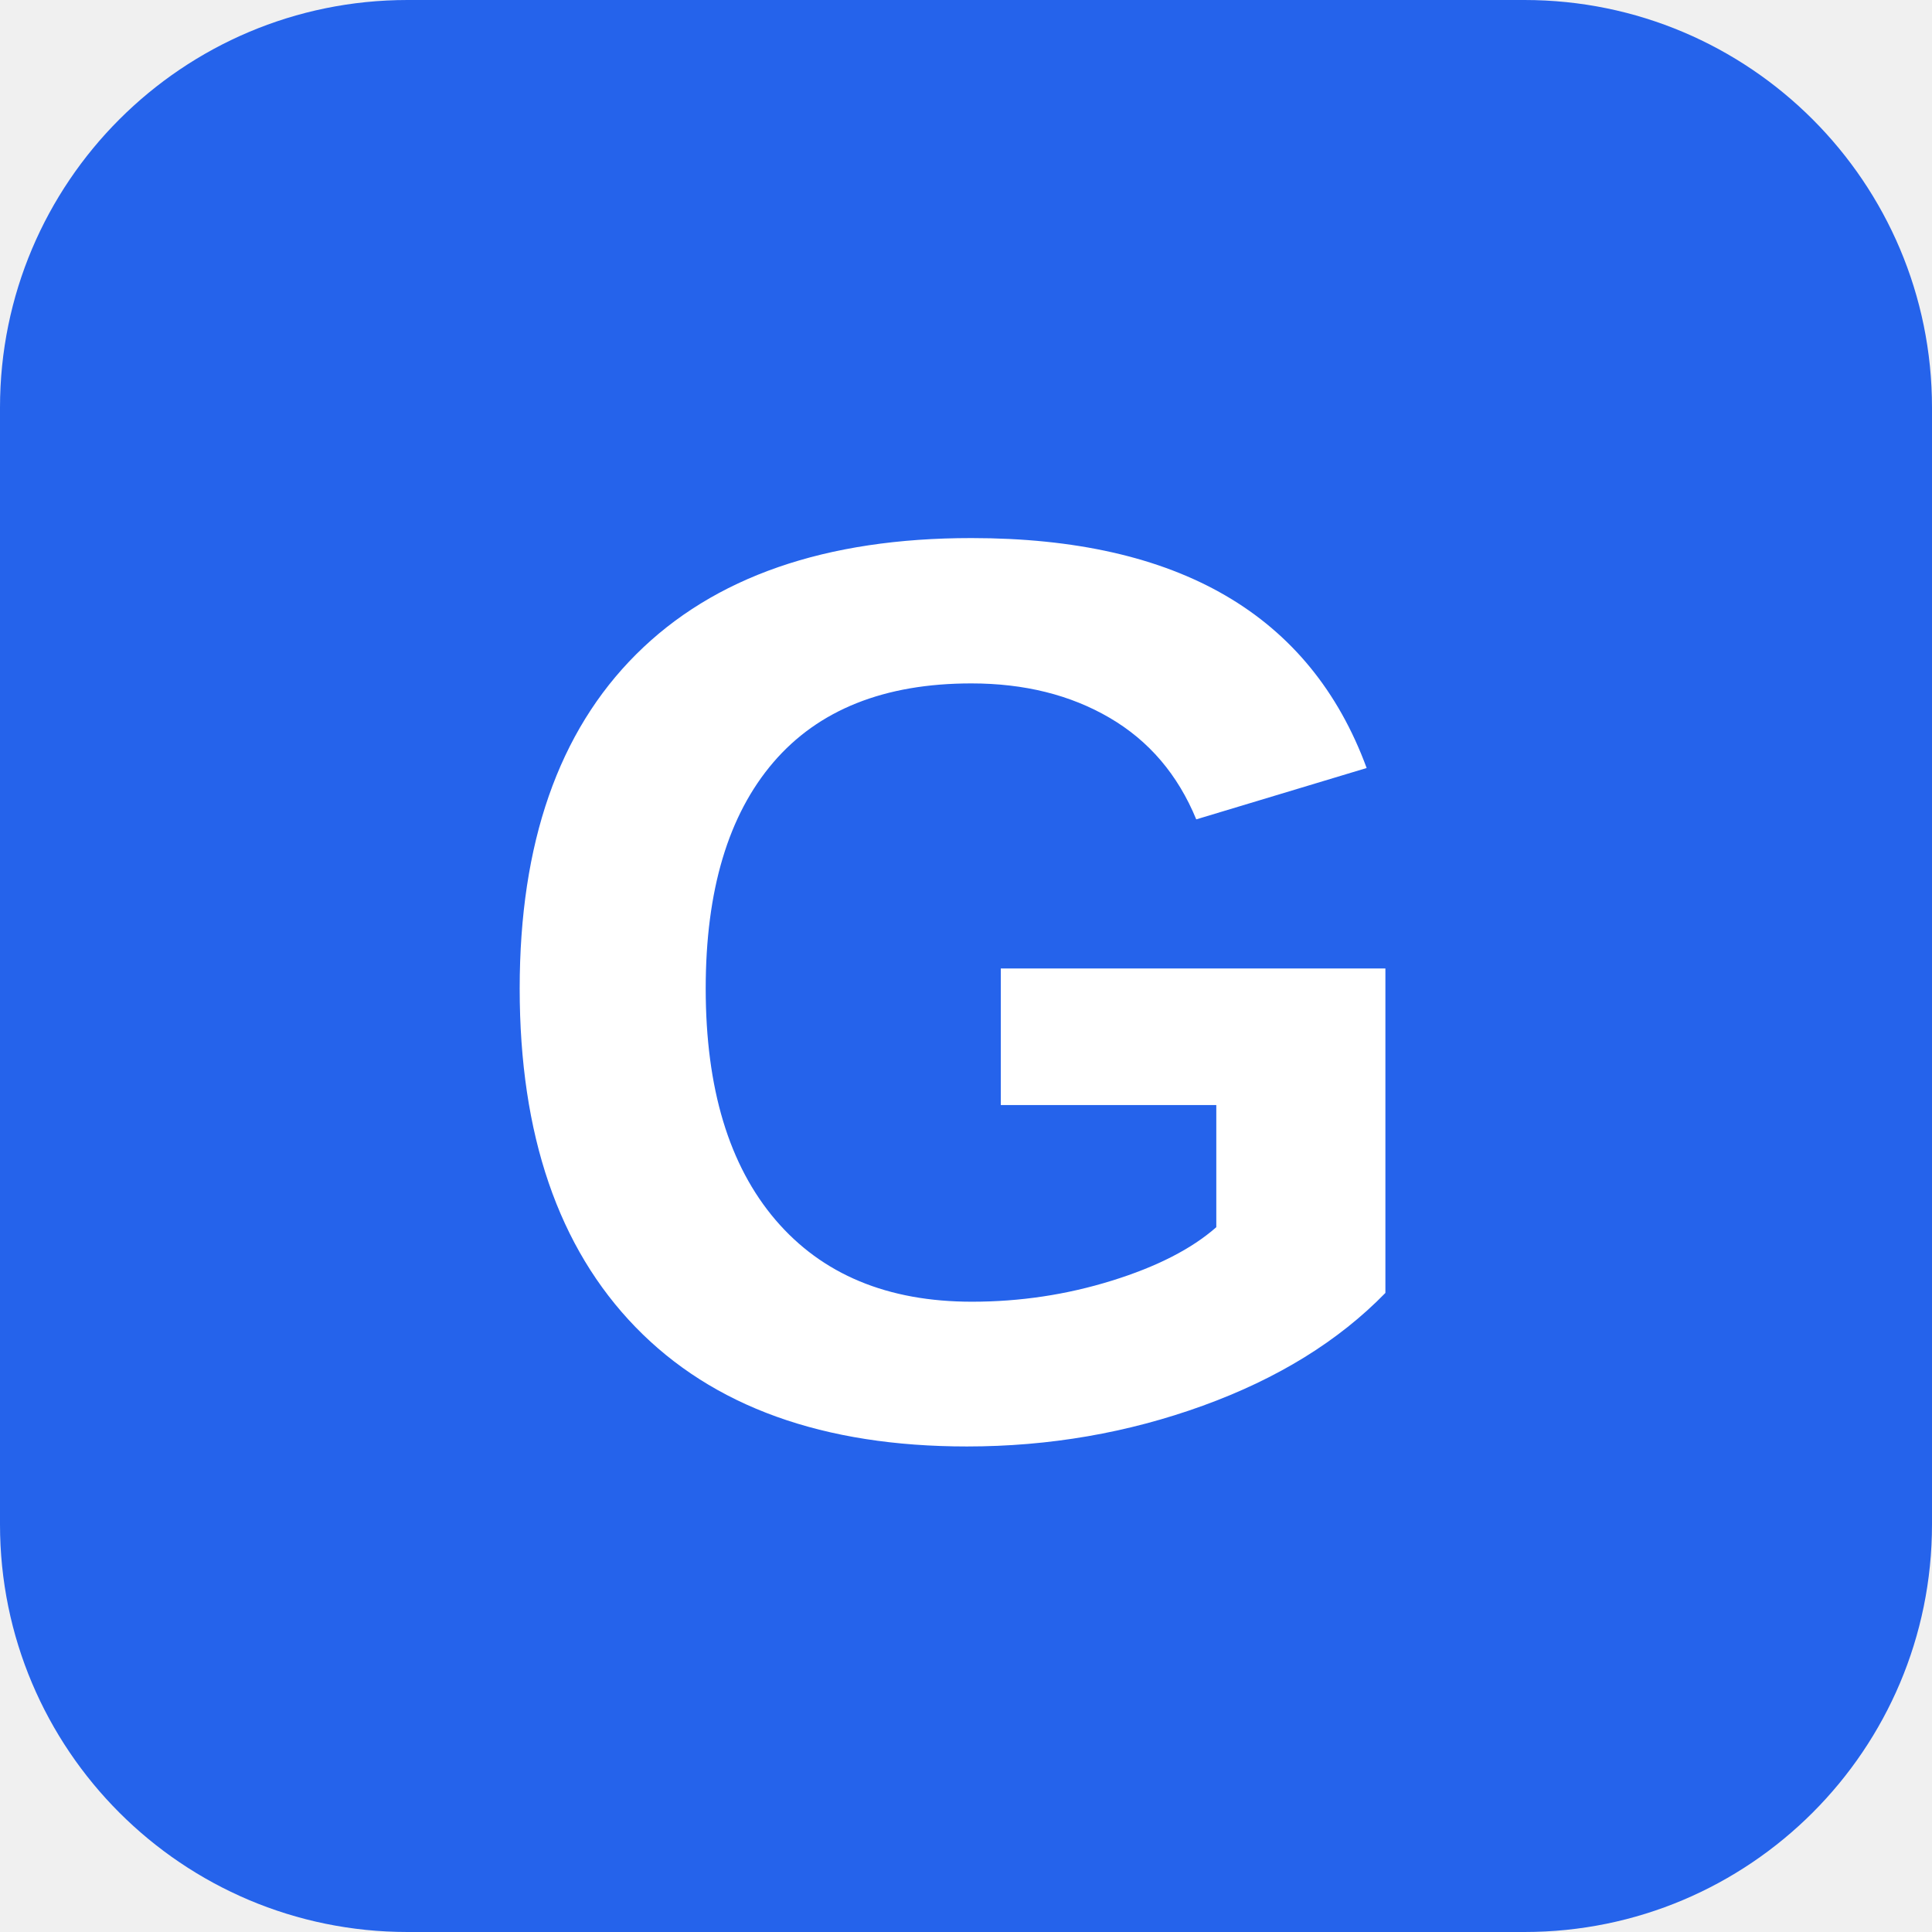
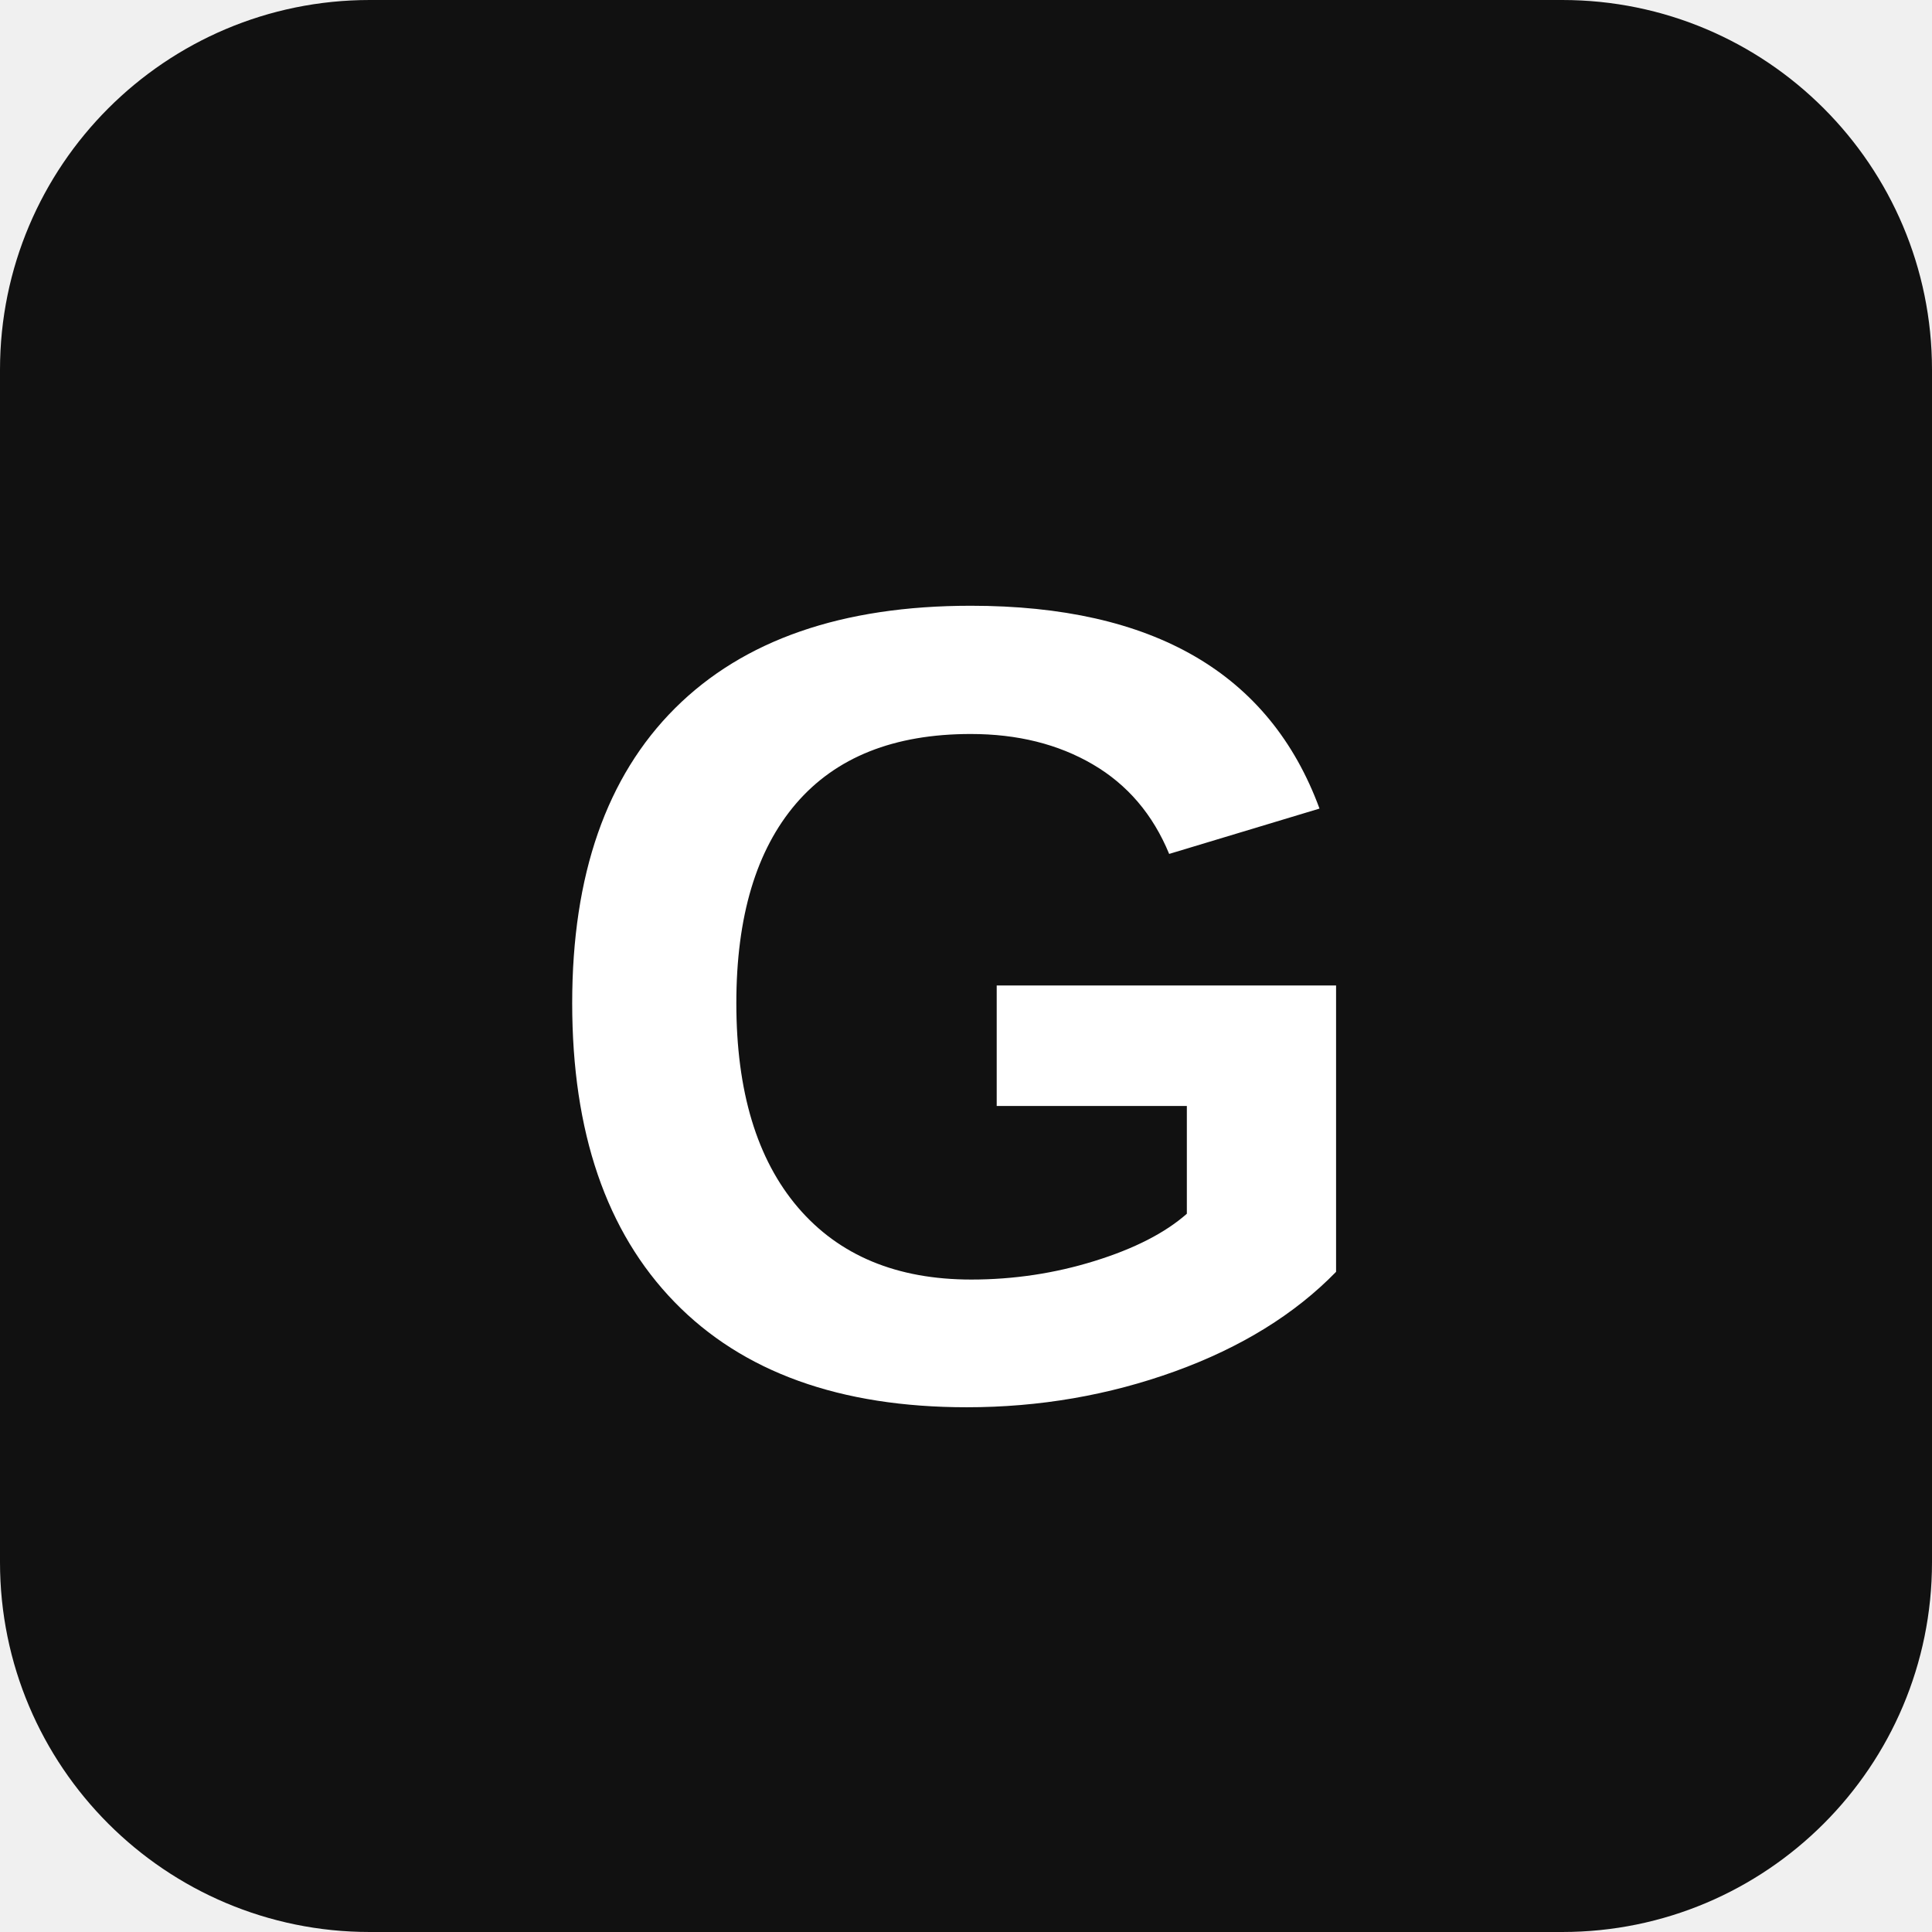
<svg xmlns="http://www.w3.org/2000/svg" viewBox="0 0 512 512">
-   <rect width="512" height="512" rx="108" fill="#2563eb" />
-   <text x="256" y="380" font-family="Arial, sans-serif" font-size="340" font-weight="bold" fill="white" text-anchor="middle">G</text>
+   <rect width="512" height="512" rx="98" fill="#111111" />
+   <text x="256" y="370" font-family="Arial, Helvetica, sans-serif" font-size="300" font-weight="bold" fill="white" text-anchor="middle">G</text>
</svg>
